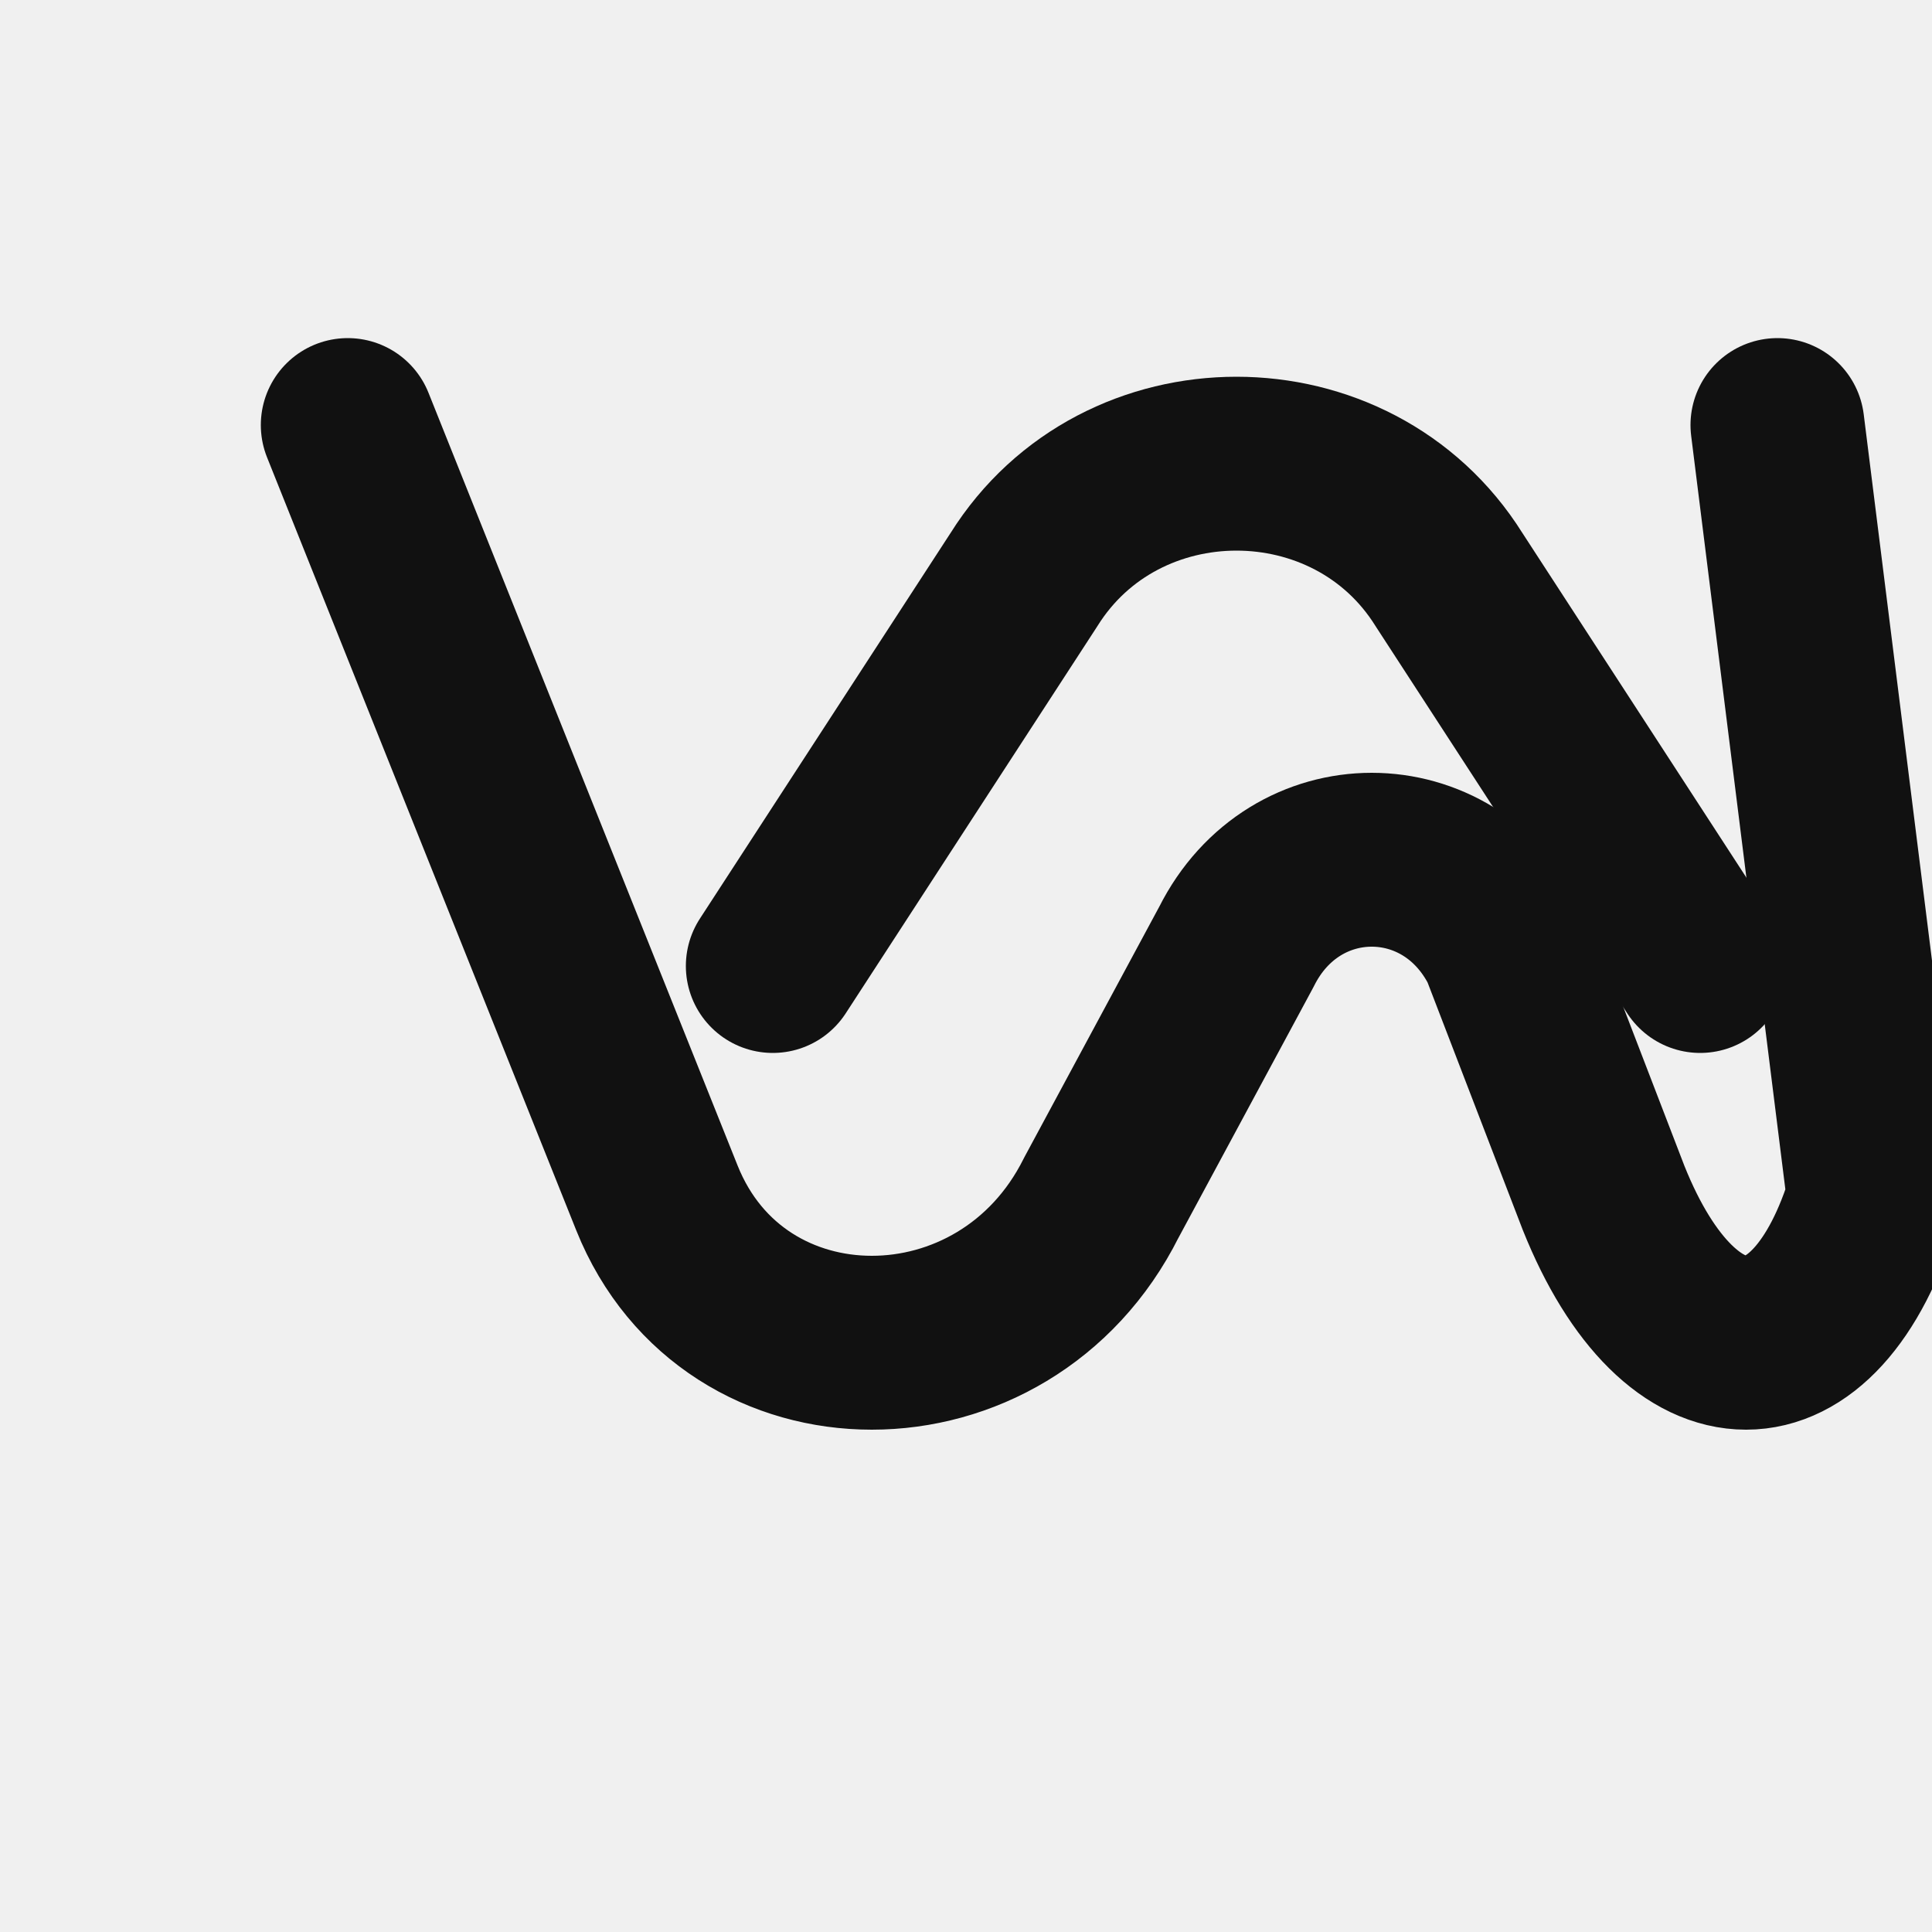
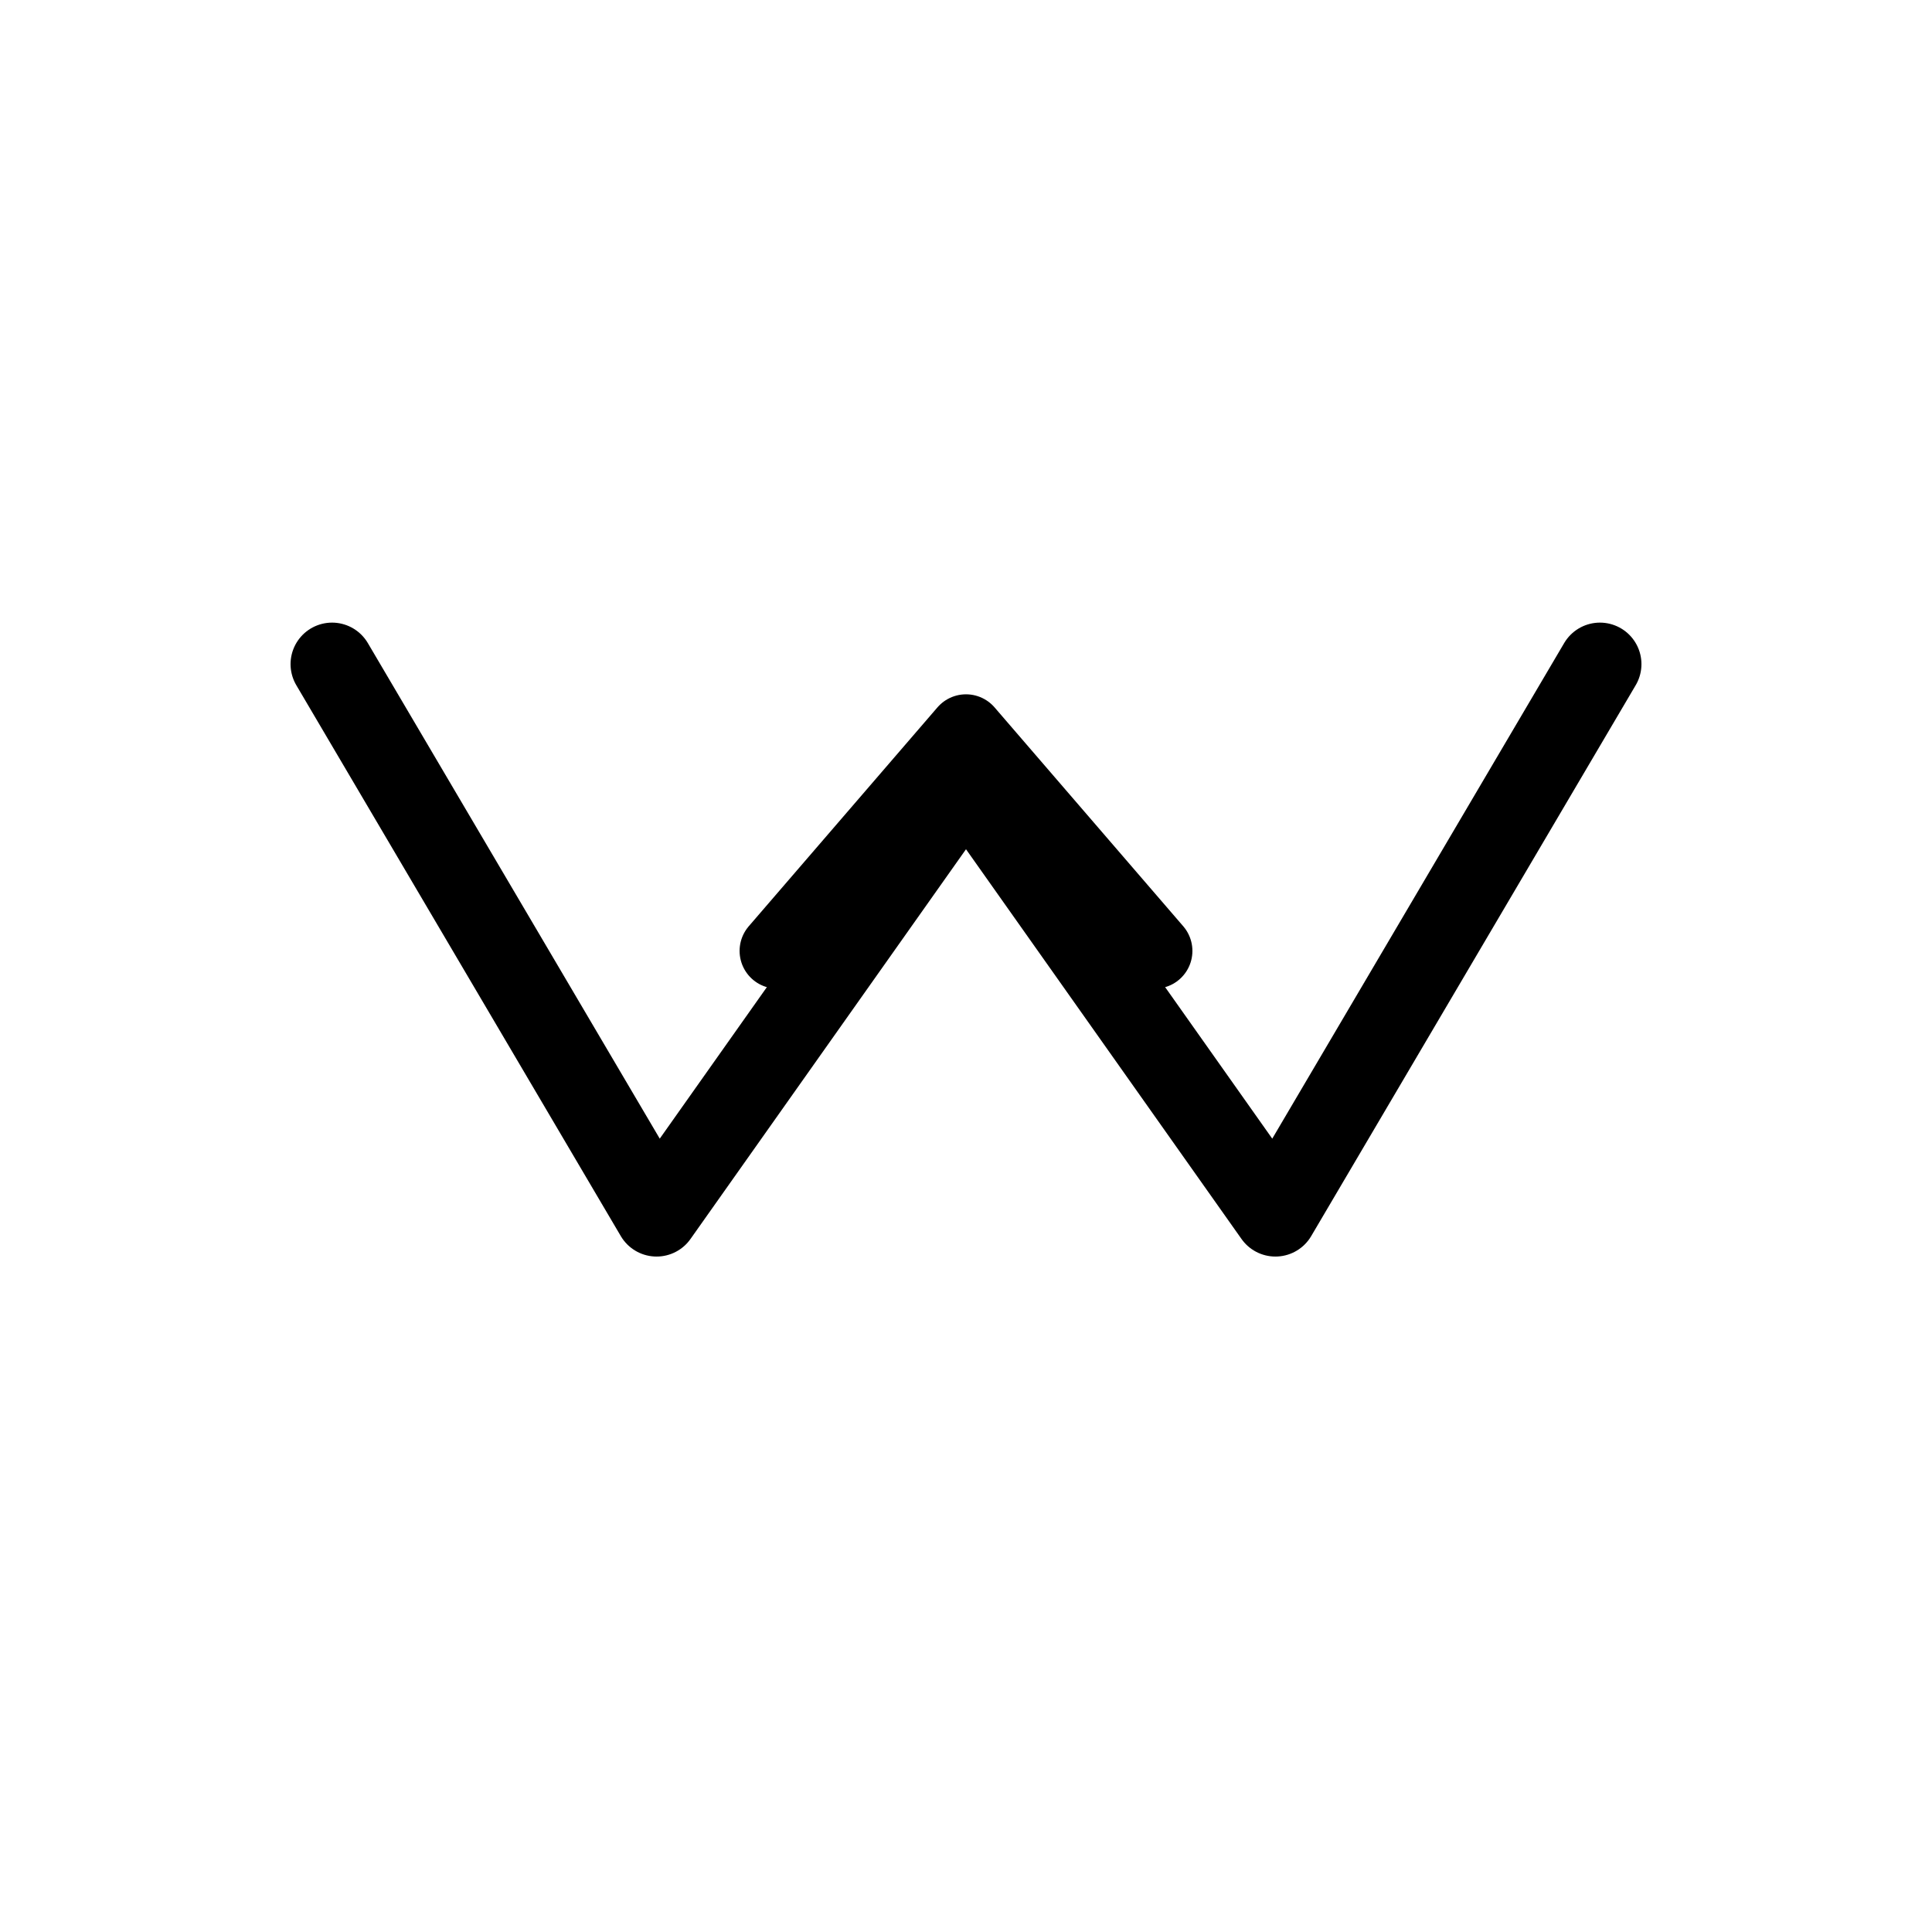
- <svg xmlns="http://www.w3.org/2000/svg" width="80" height="80" viewBox="0 0 100 100" fill="none">
-   <path d="M18 22L34 62C38 72 52 72 57 62L64 49C67 43 75 43 78 49L83 62C87 72 94 72 97 62L92 22" stroke="#111111" stroke-width="9" stroke-linecap="round" stroke-linejoin="round" />
-   <path d="M40 50L53 30C58 22 70 22 75 30L88 50" stroke="#111111" stroke-width="9" stroke-linecap="round" stroke-linejoin="round" />
+ <svg xmlns="http://www.w3.org/2000/svg" width="512" height="512" viewBox="0 0 512 512">
+   <rect x="0" y="0" width="512" height="512" fill="#FFFFFF" />
+   <polyline points="88,176 174,322 256,206 338,322 424,176" fill="none" stroke="#000000" stroke-width="22" stroke-linecap="round" stroke-linejoin="round" />
+   <polyline points="206,252 256,194 306,252" fill="none" stroke="#000000" stroke-width="20" stroke-linecap="round" stroke-linejoin="round" />
</svg>
